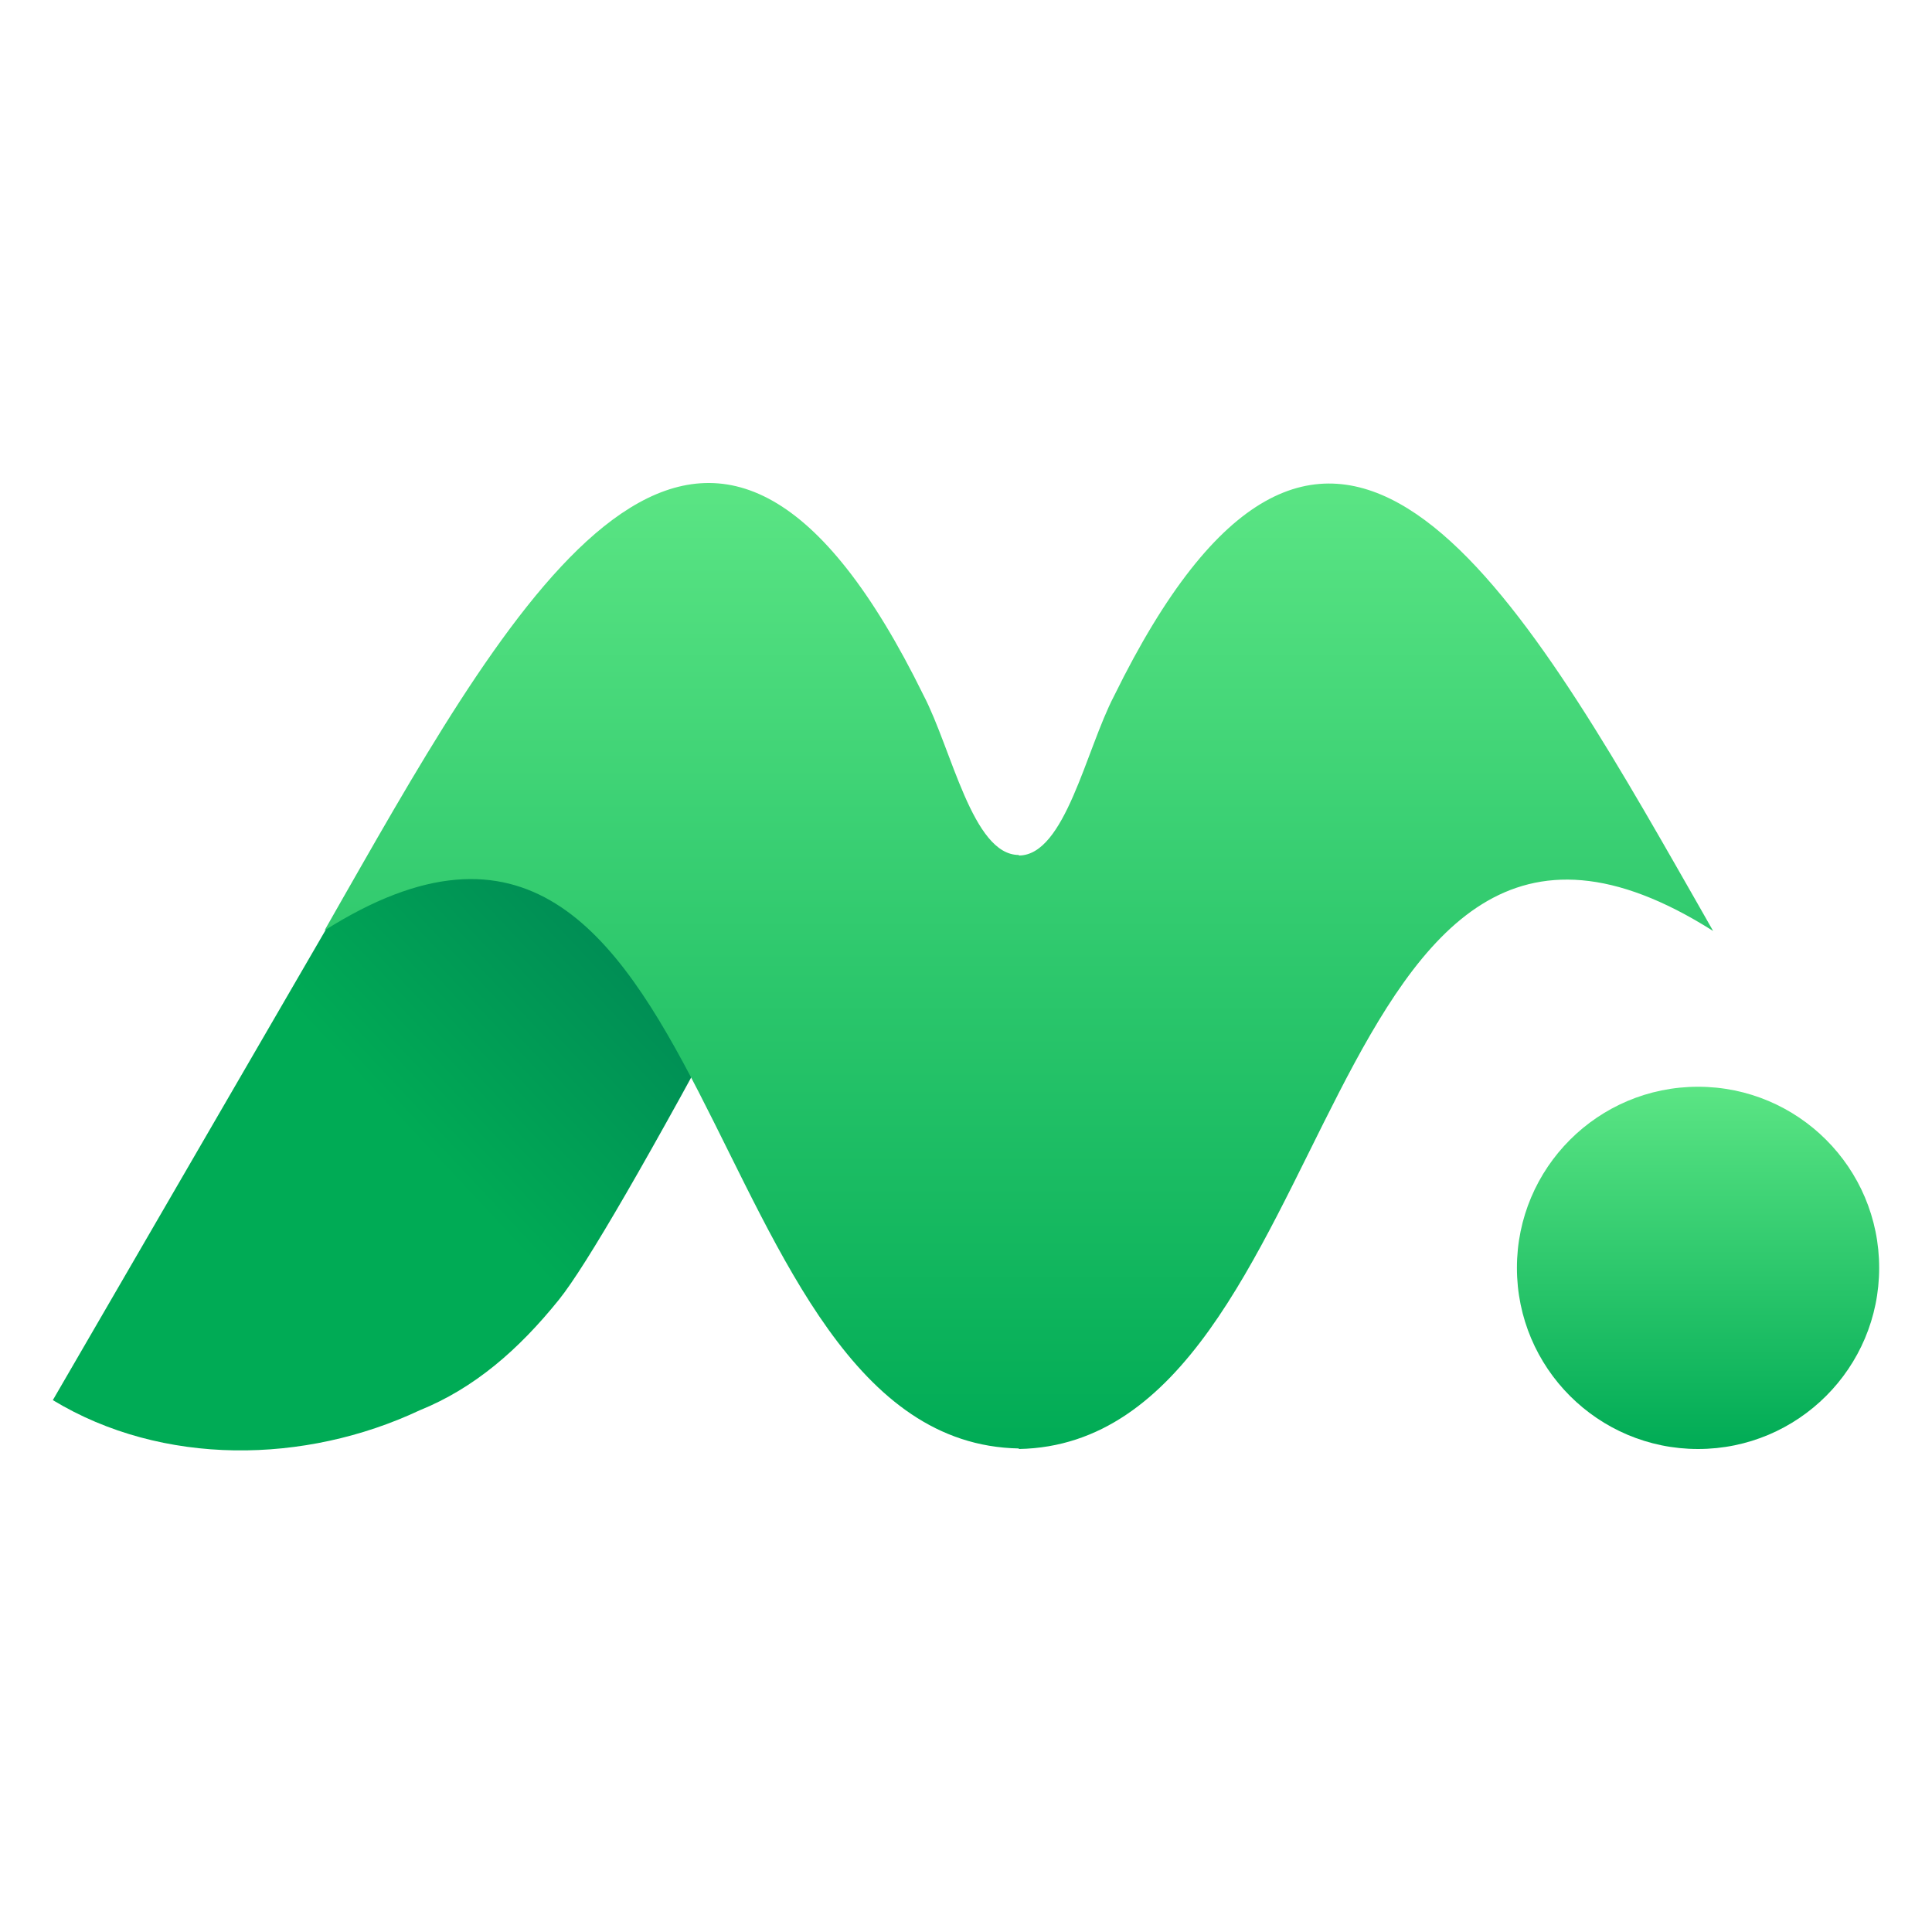
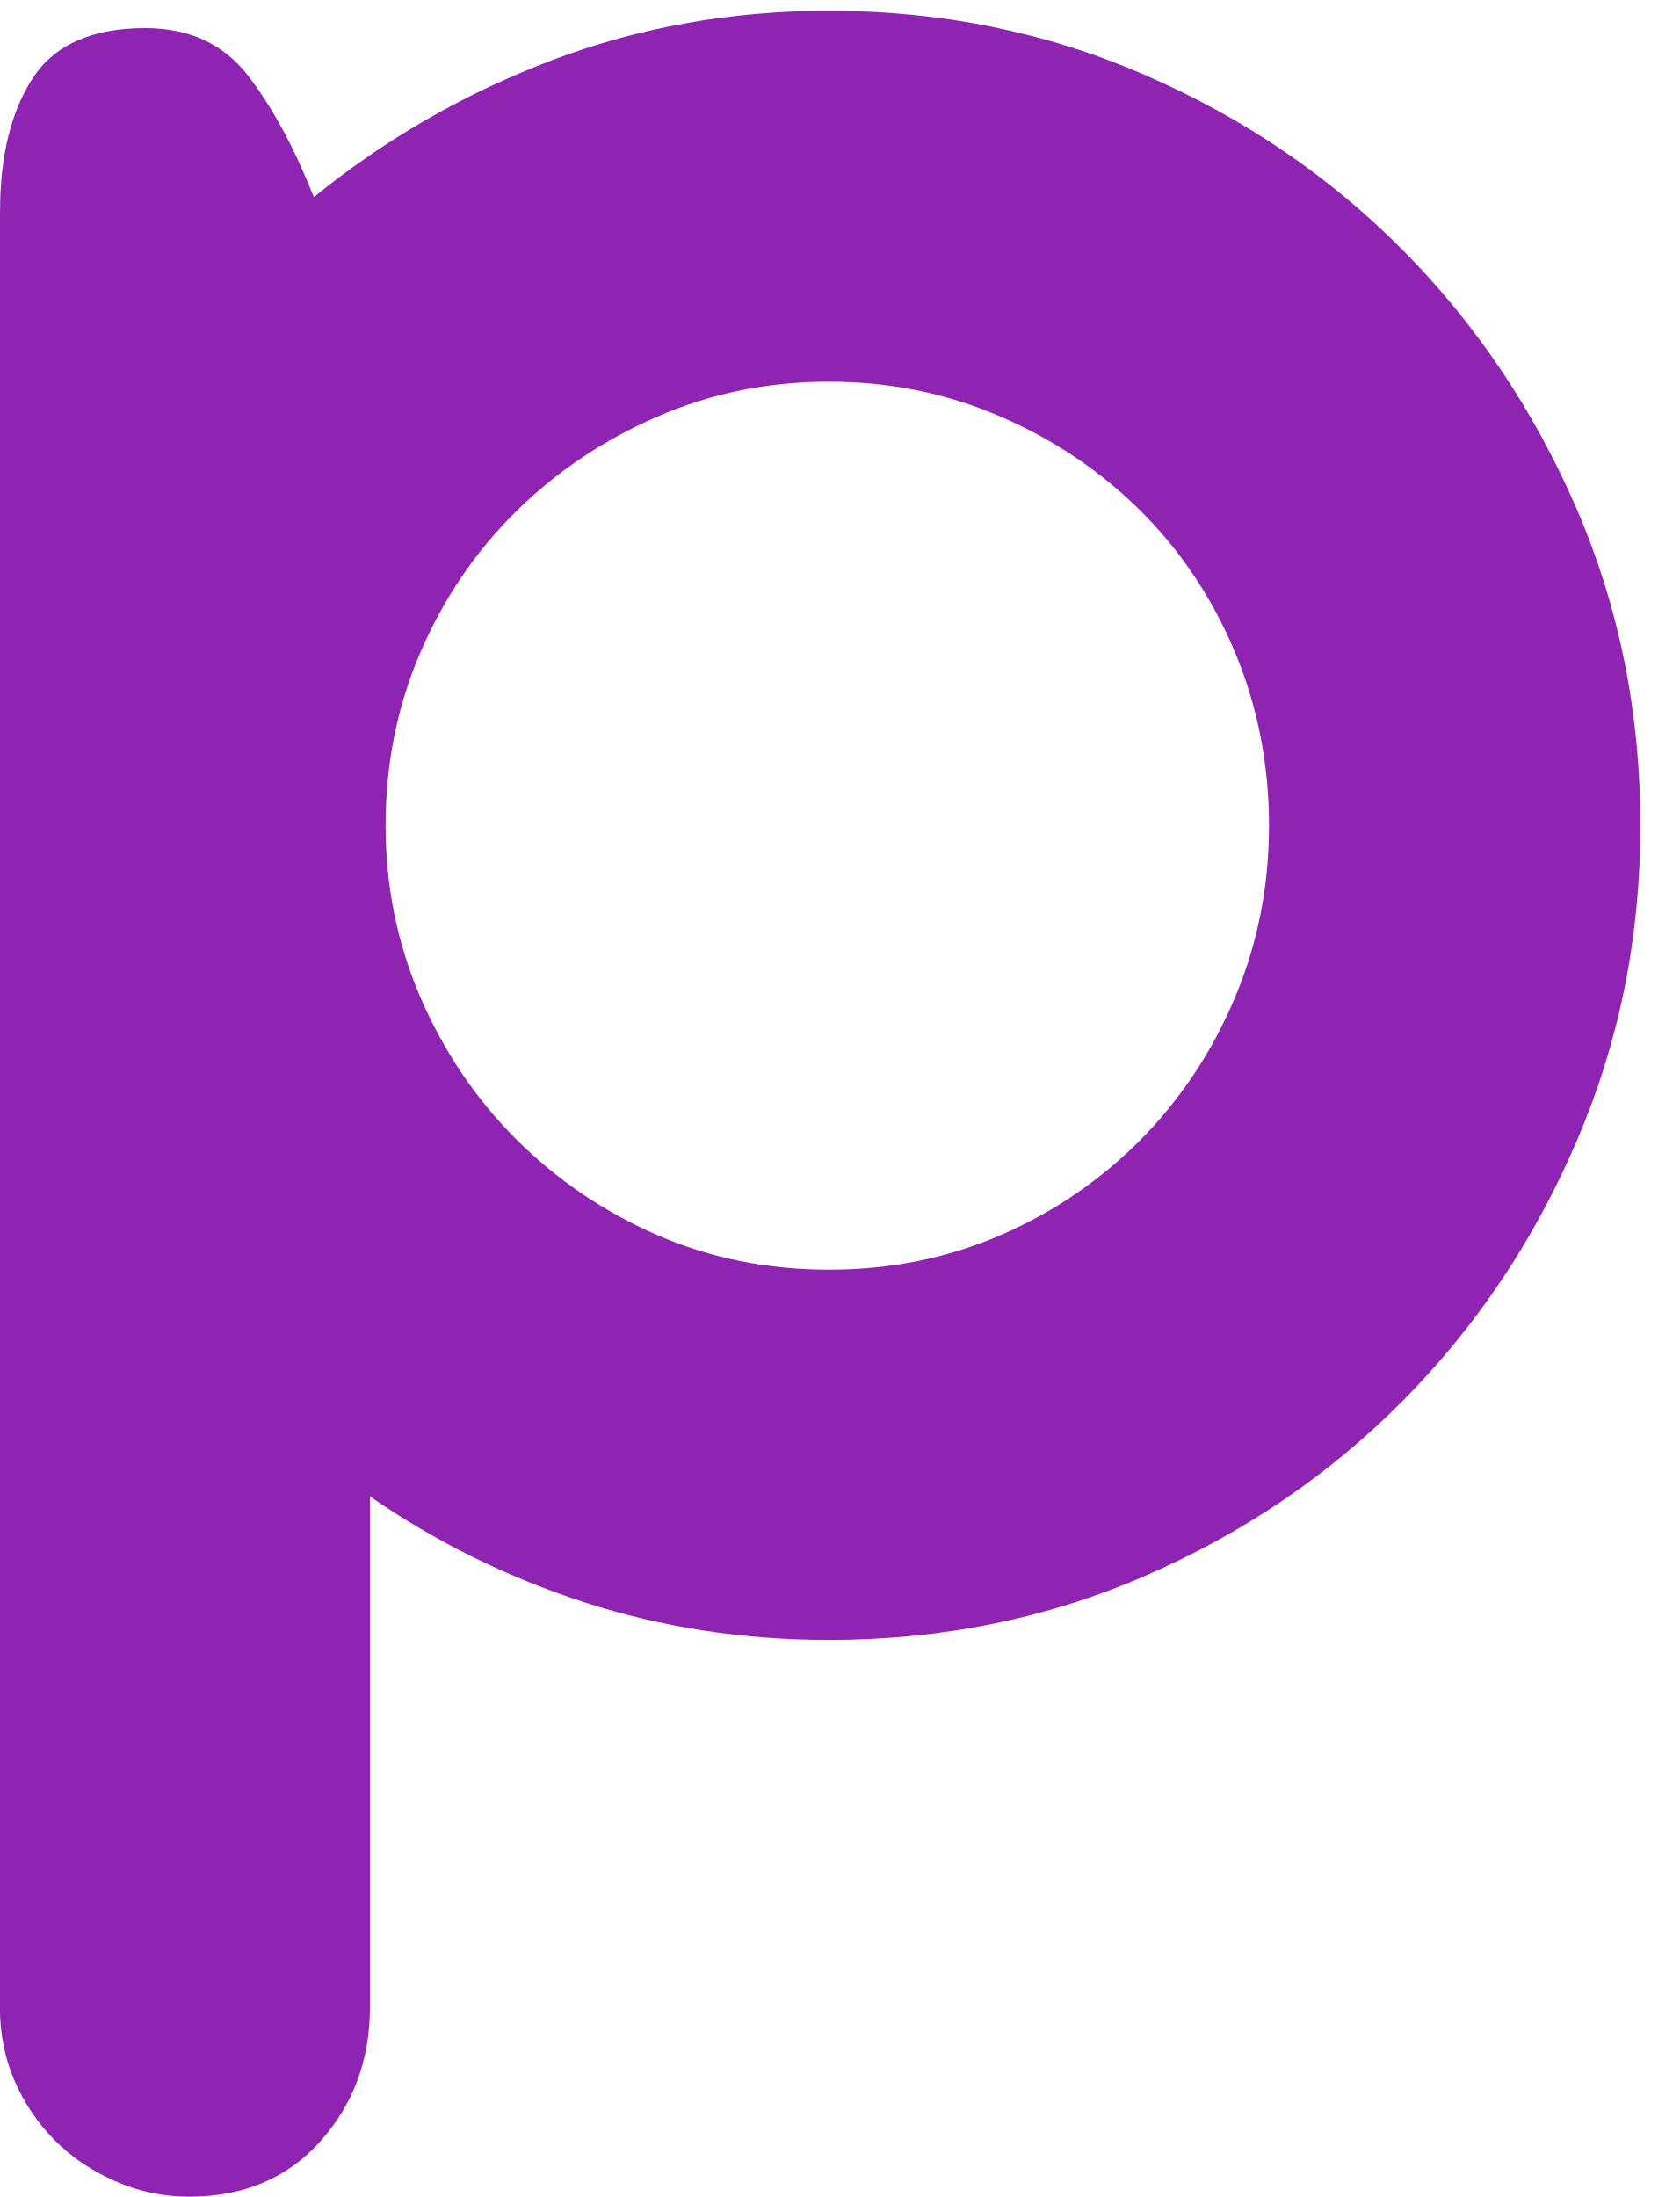
- <svg xmlns="http://www.w3.org/2000/svg" height="512" viewBox="0 0 512 512" width="512">
-   <linearGradient id="a" x1="100%" x2="50%" y1="5.663%" y2="50%">
-     <stop offset="0" stop-color="#007b55" />
-     <stop offset="1" stop-color="#00ab55" />
-   </linearGradient>
-   <linearGradient id="b" x1="50%" x2="50%" y1="0%" y2="100%">
-     <stop offset="0" stop-color="#5be584" />
-     <stop offset="1" stop-color="#00ab55" />
-   </linearGradient>
-   <g fill="none" fill-rule="evenodd" transform="translate(14 128)">
-     <path d="m92.807 83.107c44.289 22.889 46.308 23.935 46.401 23.98.012.009.642.333 44.793 23.153-26.072 48.54-42.693 77.266-49.868 86.179-10.759 13.37-22.495 23.493-36.93 29.334-30.346 14.262-68.07 14.929-97.202-2.704z" fill="url(#a)" />
-     <g fill="url(#b)">
-       <path d="m430.31 101.726c-46.271-80.956-94.1-157.228-149.043-45.344-7.516 14.383-12.995 42.337-25.267 42.337v-.142c-12.272 0-17.749-27.953-25.265-42.337-54.945-111.885-102.774-35.612-149.045 45.344-3.482 6.105-6.827 11.932-9.69 16.996 106.038-67.127 97.11 135.666 184 137.278v.142c86.891-1.611 77.962-204.405 184-137.28-2.861-5.062-6.206-10.889-9.69-16.994" />
-       <path d="m436 256c26.509 0 48-21.491 48-48s-21.491-48-48-48-48 21.491-48 48 21.491 48 48 48" />
-     </g>
-   </g>
+ <svg xmlns="http://www.w3.org/2000/svg" width="26" height="34" viewBox="0 0 26 34" fill="none">
+   <path d="M0.001 3.262C0.001 2.416 0.169 1.734 0.503 1.215C0.838 0.696 1.42 0.435 2.247 0.435C2.933 0.435 3.464 0.683 3.842 1.174C4.22 1.667 4.557 2.293 4.858 3.05C5.966 2.15 7.194 1.445 8.539 0.934C9.886 0.423 11.316 0.167 12.829 0.167C14.57 0.167 16.201 0.499 17.723 1.161C19.247 1.823 20.576 2.725 21.71 3.868C22.846 5.013 23.741 6.347 24.403 7.872C25.061 9.396 25.39 11.029 25.39 12.772C25.39 14.515 25.061 16.13 24.403 17.663C23.744 19.197 22.846 20.536 21.71 21.681C20.574 22.826 19.244 23.728 17.723 24.388C16.201 25.049 14.57 25.379 12.829 25.379C11.507 25.379 10.249 25.185 9.052 24.799C7.855 24.411 6.747 23.864 5.726 23.158V31.061C5.726 31.873 5.471 32.563 4.96 33.136C4.45 33.708 3.773 33.995 2.931 33.995C2.525 33.995 2.142 33.915 1.782 33.754C1.42 33.596 1.108 33.386 0.845 33.12C0.583 32.857 0.376 32.55 0.223 32.198C0.072 31.845 -0.002 31.467 -0.002 31.061V3.262H0.001ZM5.968 12.774C5.968 13.71 6.147 14.594 6.507 15.435C6.869 16.271 7.362 17.002 7.987 17.628C8.613 18.254 9.338 18.747 10.165 19.11C10.992 19.47 11.88 19.649 12.832 19.649C13.784 19.649 14.667 19.47 15.497 19.11C16.324 18.75 17.046 18.254 17.664 17.628C18.279 17.002 18.764 16.273 19.116 15.435C19.469 14.597 19.642 13.71 19.642 12.774C19.642 11.839 19.466 10.932 19.116 10.096C18.764 9.258 18.282 8.532 17.664 7.916C17.046 7.3 16.324 6.809 15.497 6.452C14.67 6.091 13.782 5.907 12.832 5.907C11.883 5.907 10.989 6.089 10.165 6.452C9.338 6.812 8.61 7.3 7.987 7.916C7.362 8.532 6.869 9.258 6.507 10.096C6.147 10.932 5.968 11.826 5.968 12.774V12.774Z" fill="#8F24B2" />
</svg>
